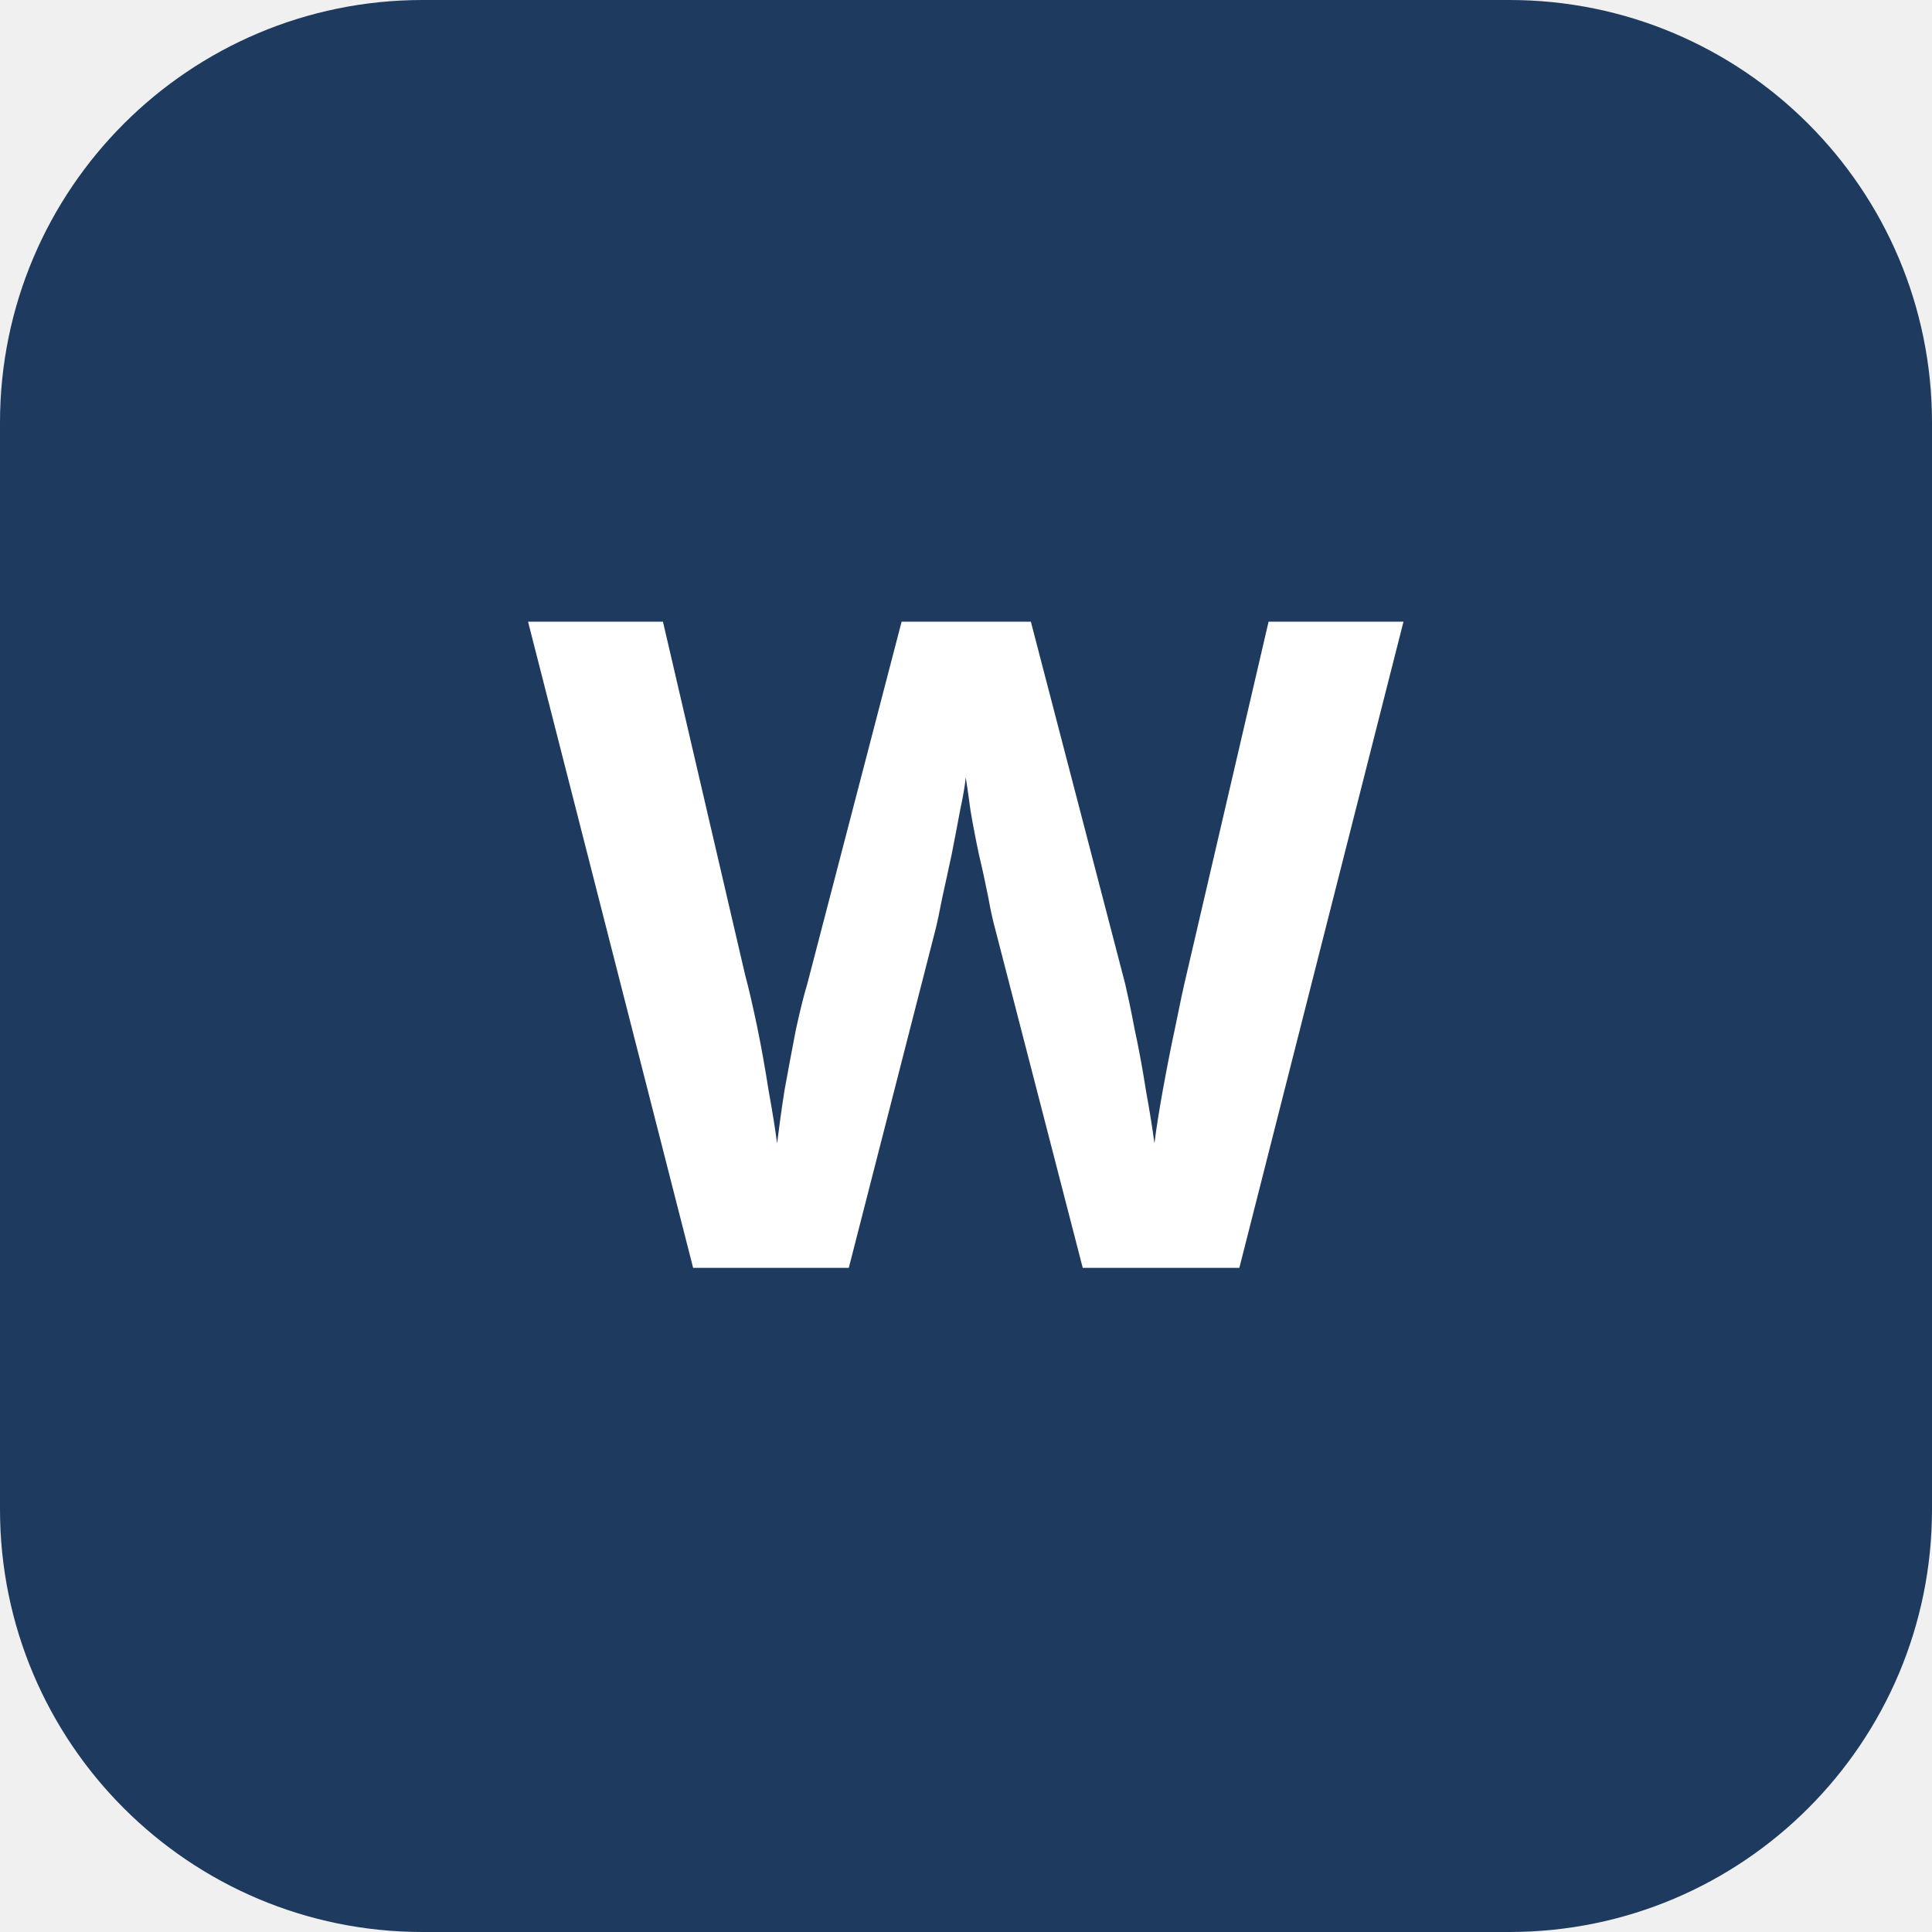
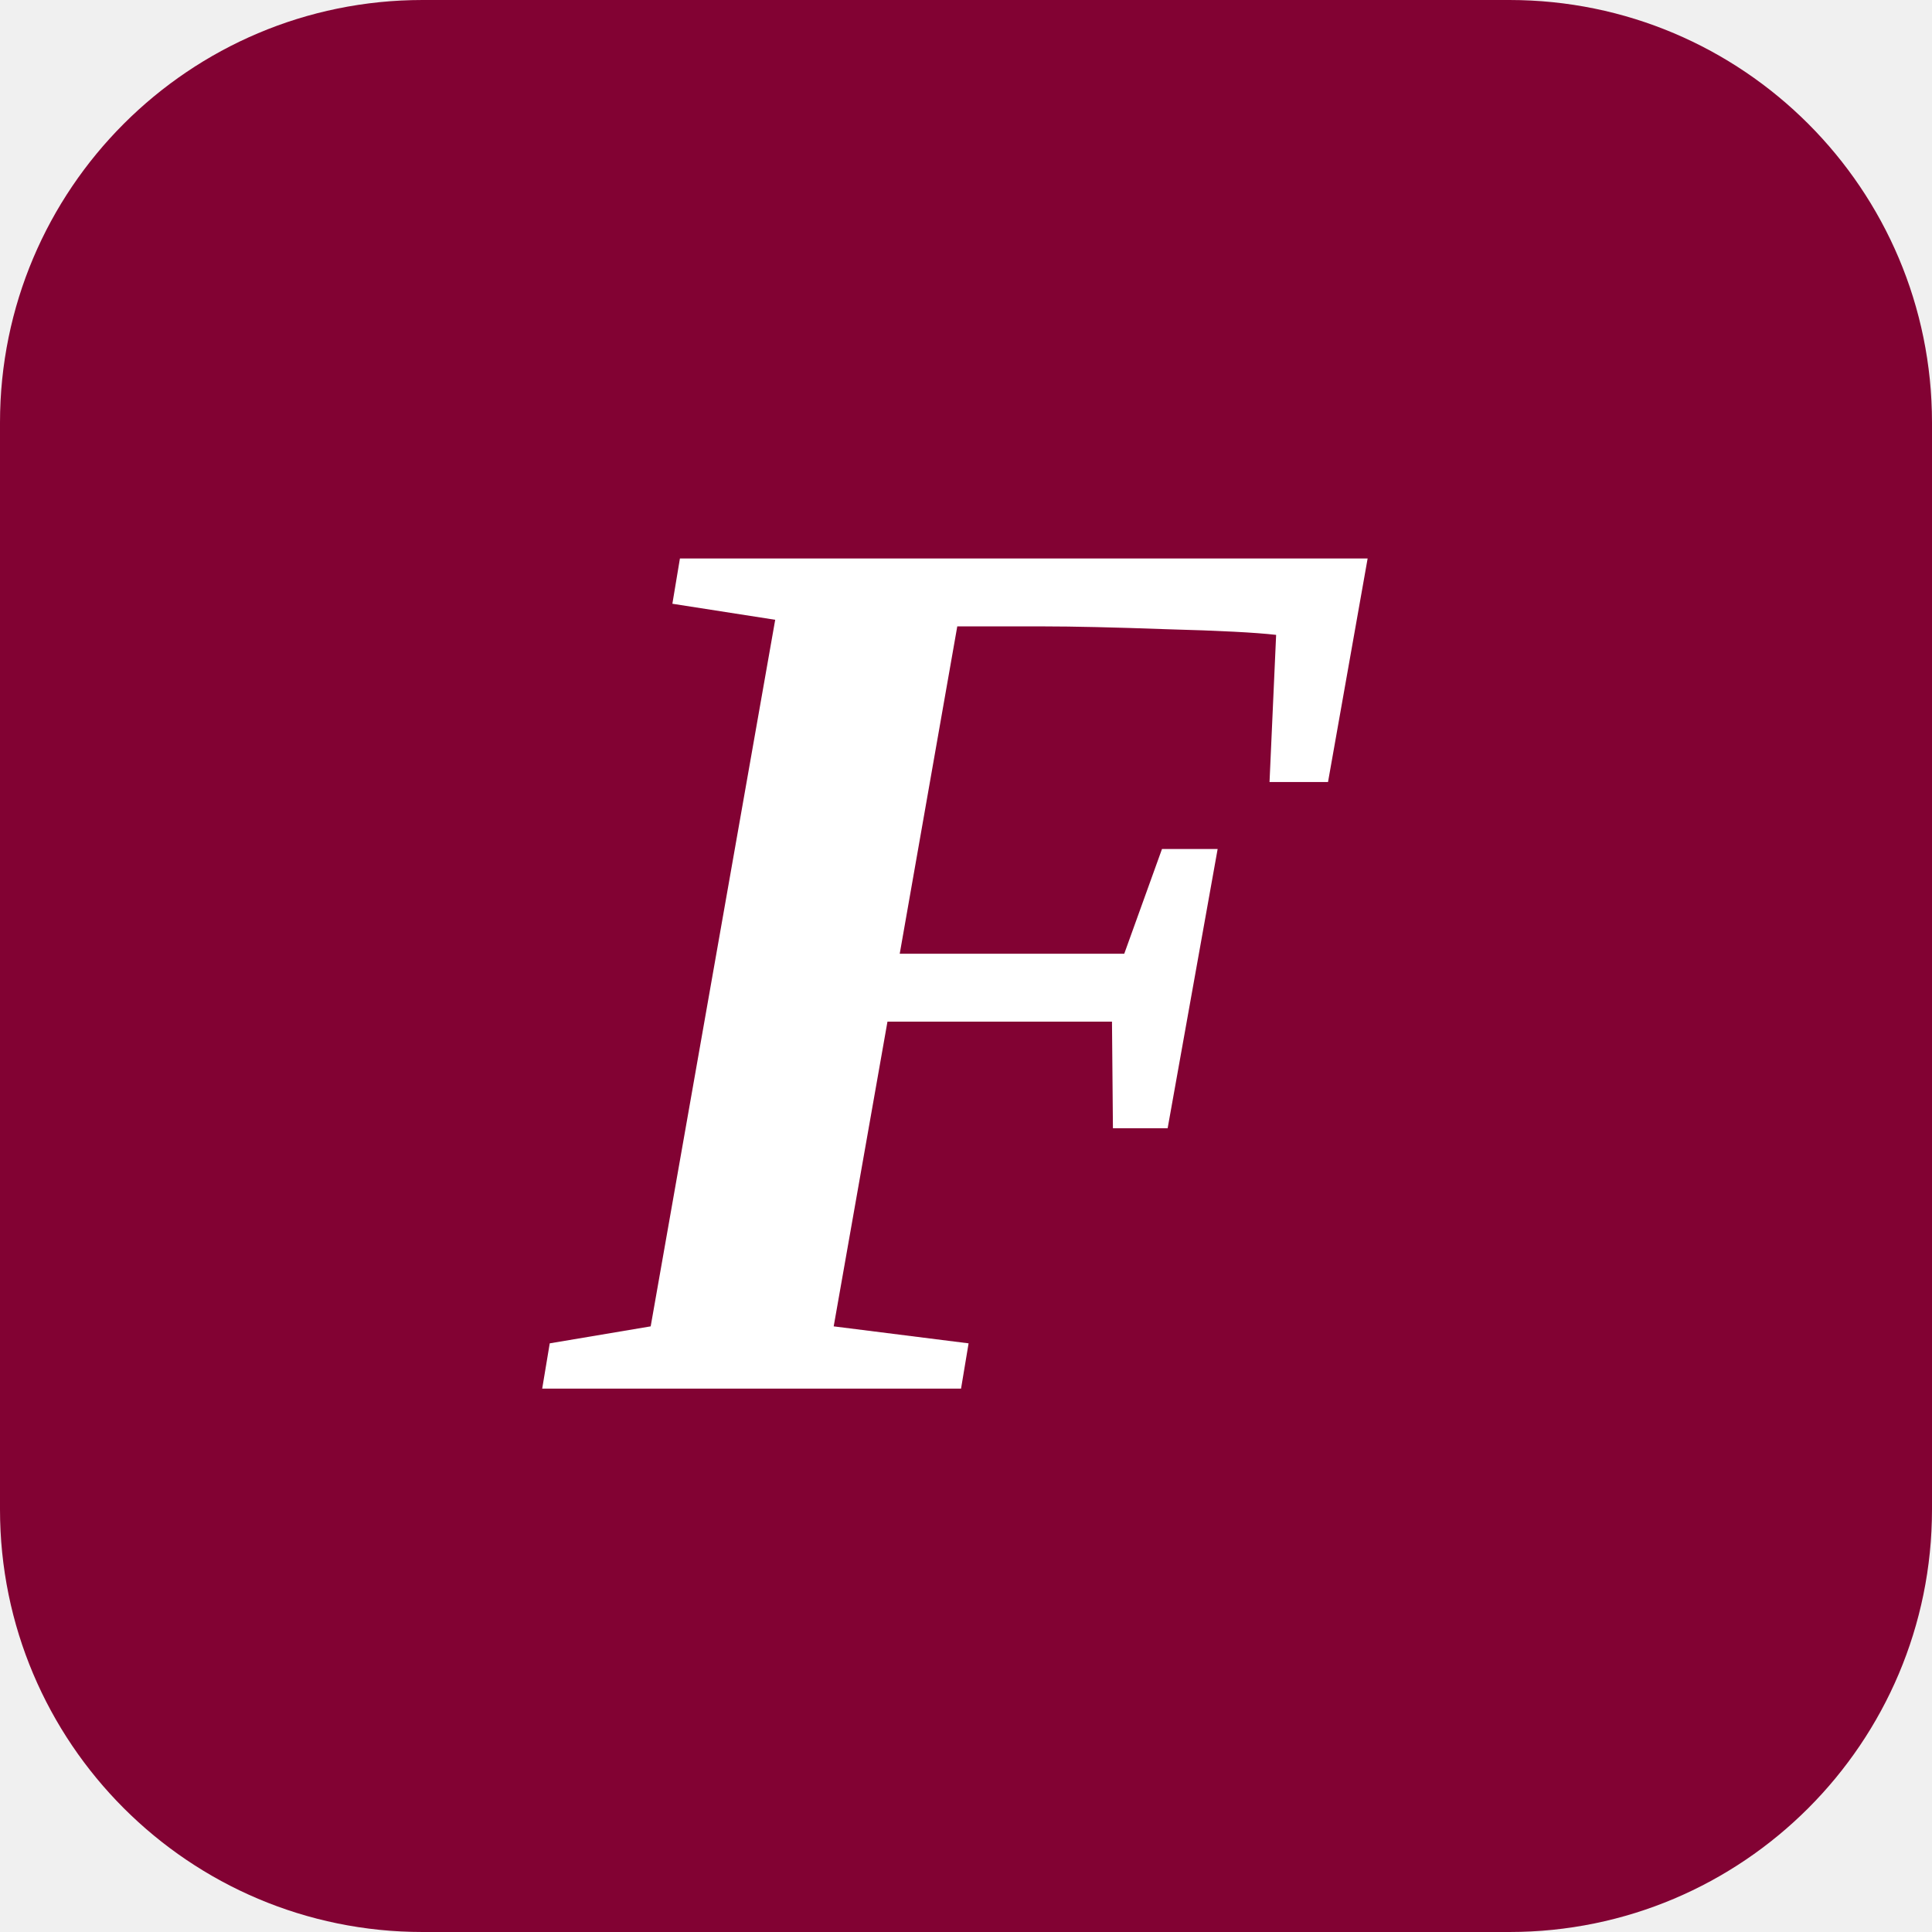
<svg xmlns="http://www.w3.org/2000/svg" viewBox="0 0 32 32">
-   <rect width="32" height="32" rx="7" fill="#1F3A5F" />
-   <text x="16" y="21" font-family="system-ui, sans-serif" font-size="15" font-weight="700" fill="#FFFFFF" text-anchor="middle">W</text>
+   <rect width="32" height="32" rx="7" fill="#820233" />
+   <text x="16" y="23" font-family="Georgia, 'Times New Roman', serif" font-style="italic" font-size="21" font-weight="700" fill="#FFFFFF" text-anchor="middle">F</text>
</svg>
